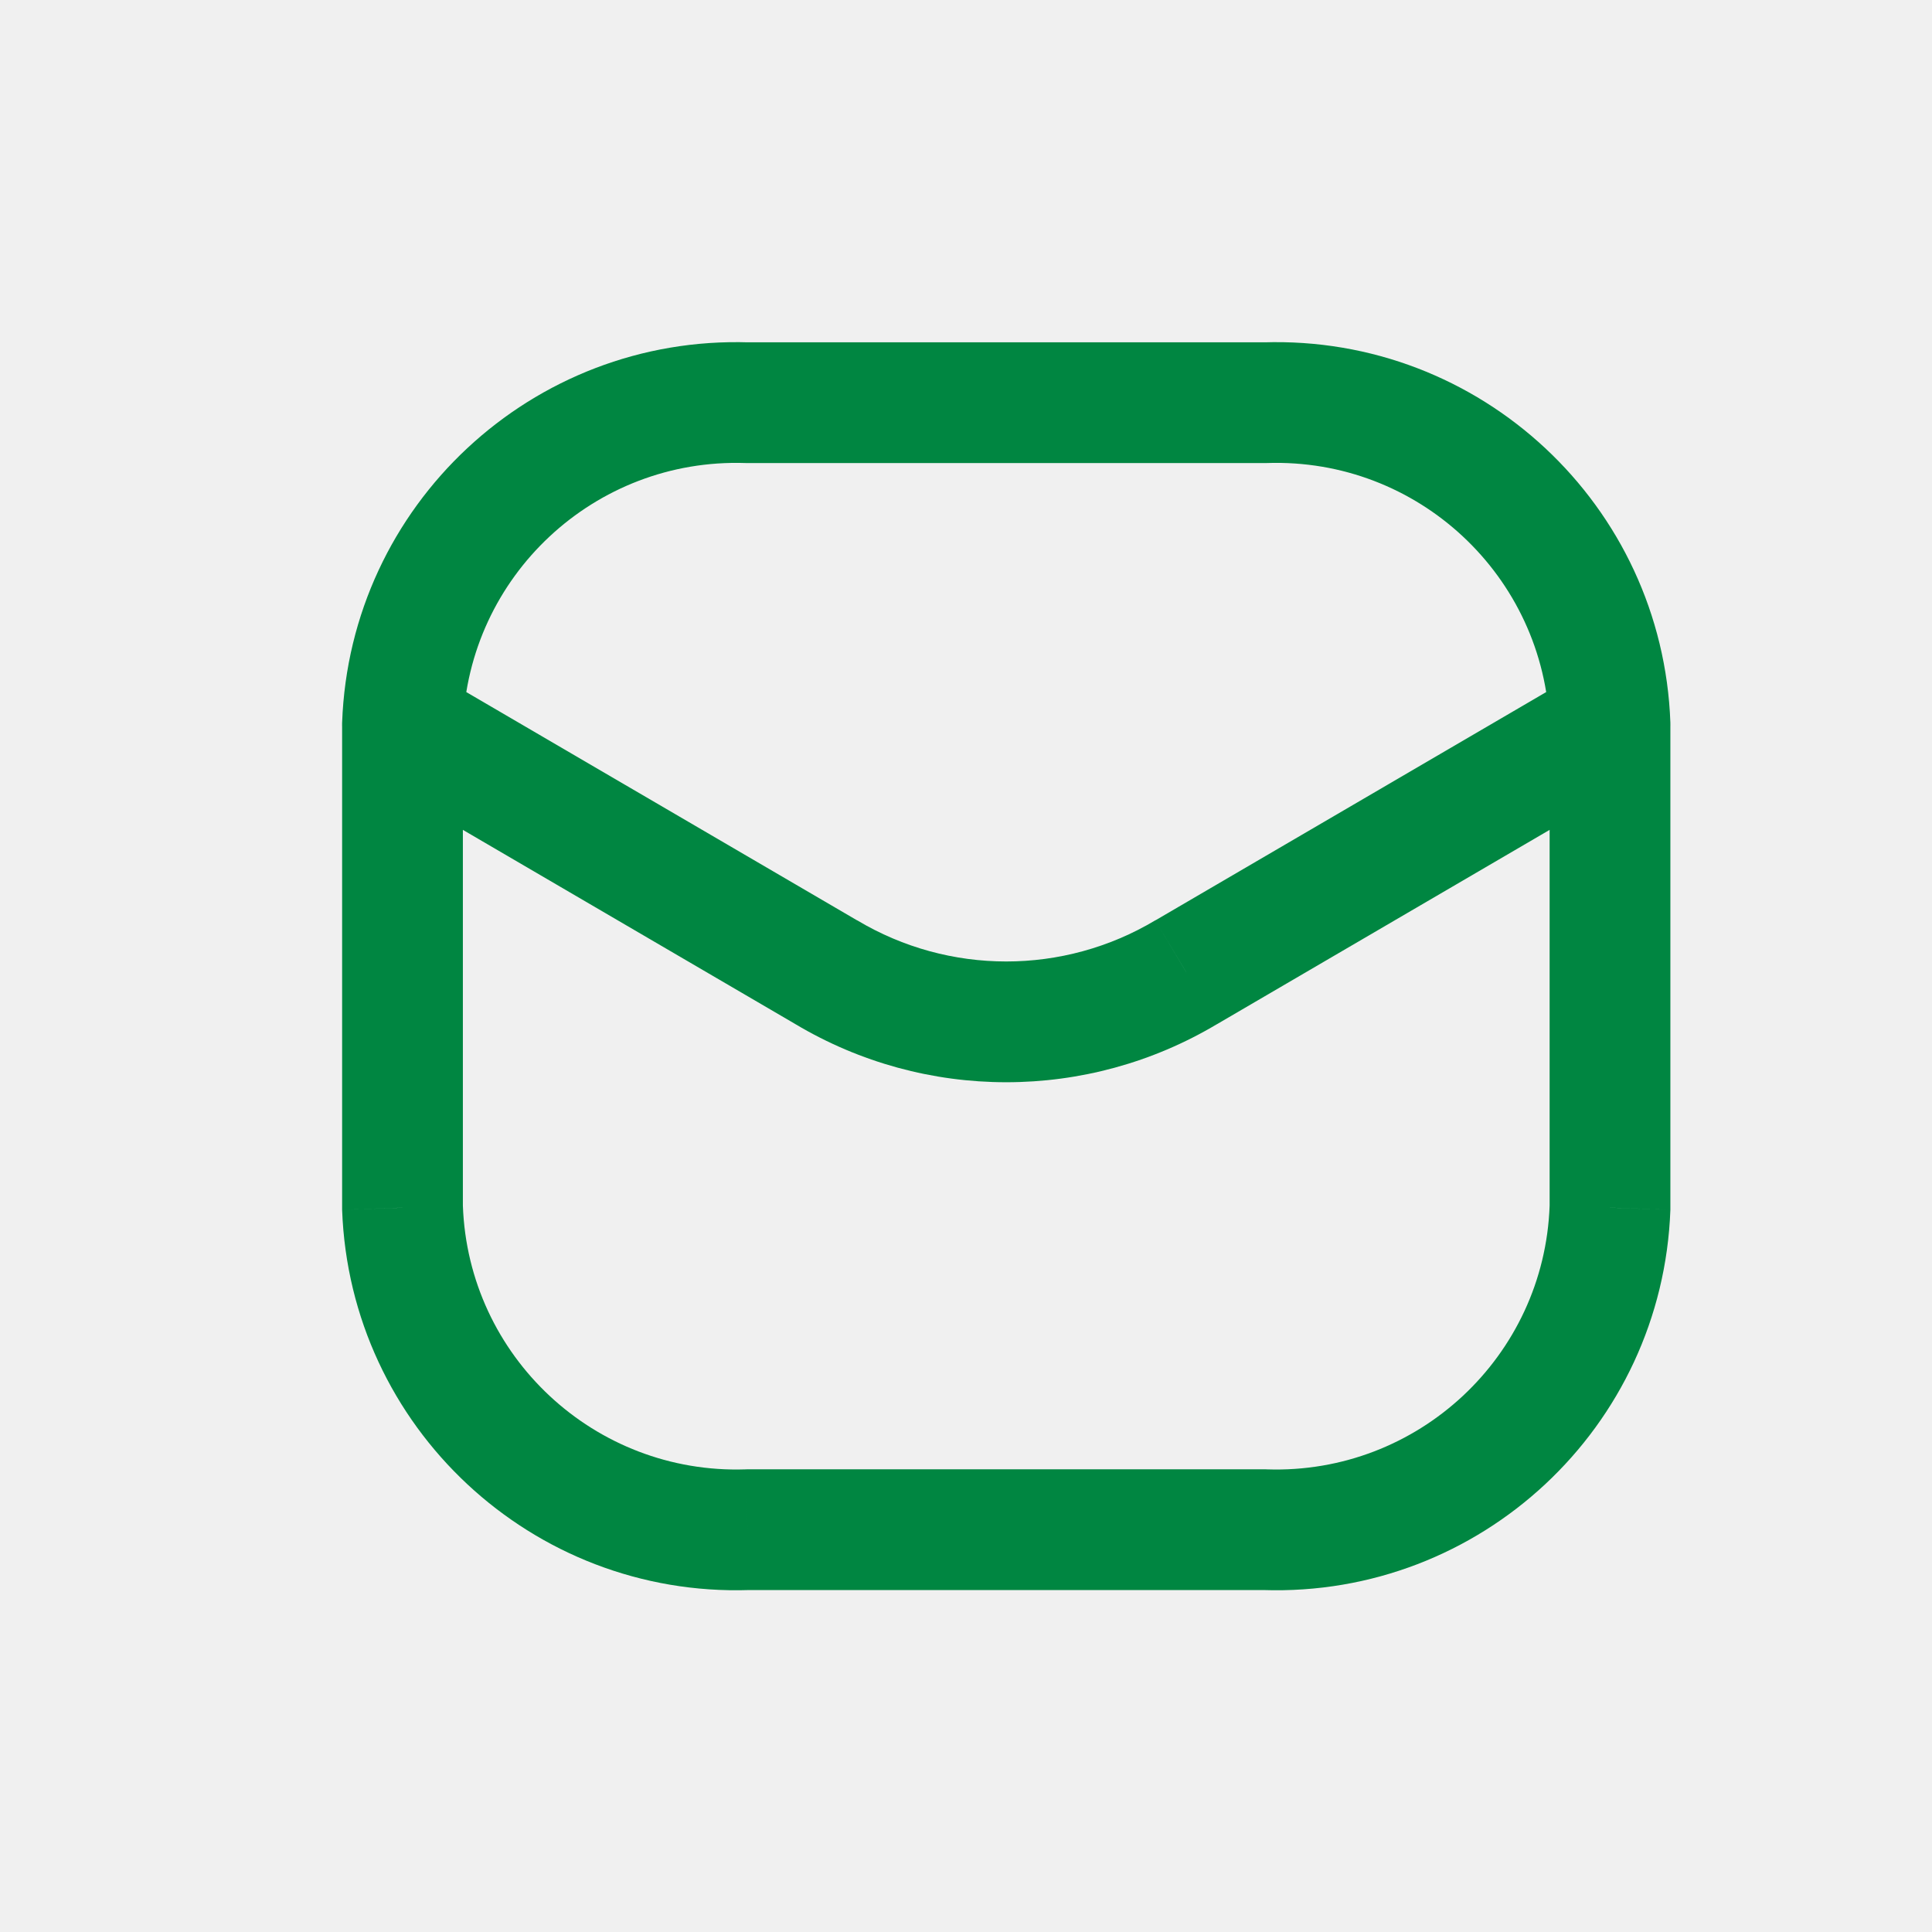
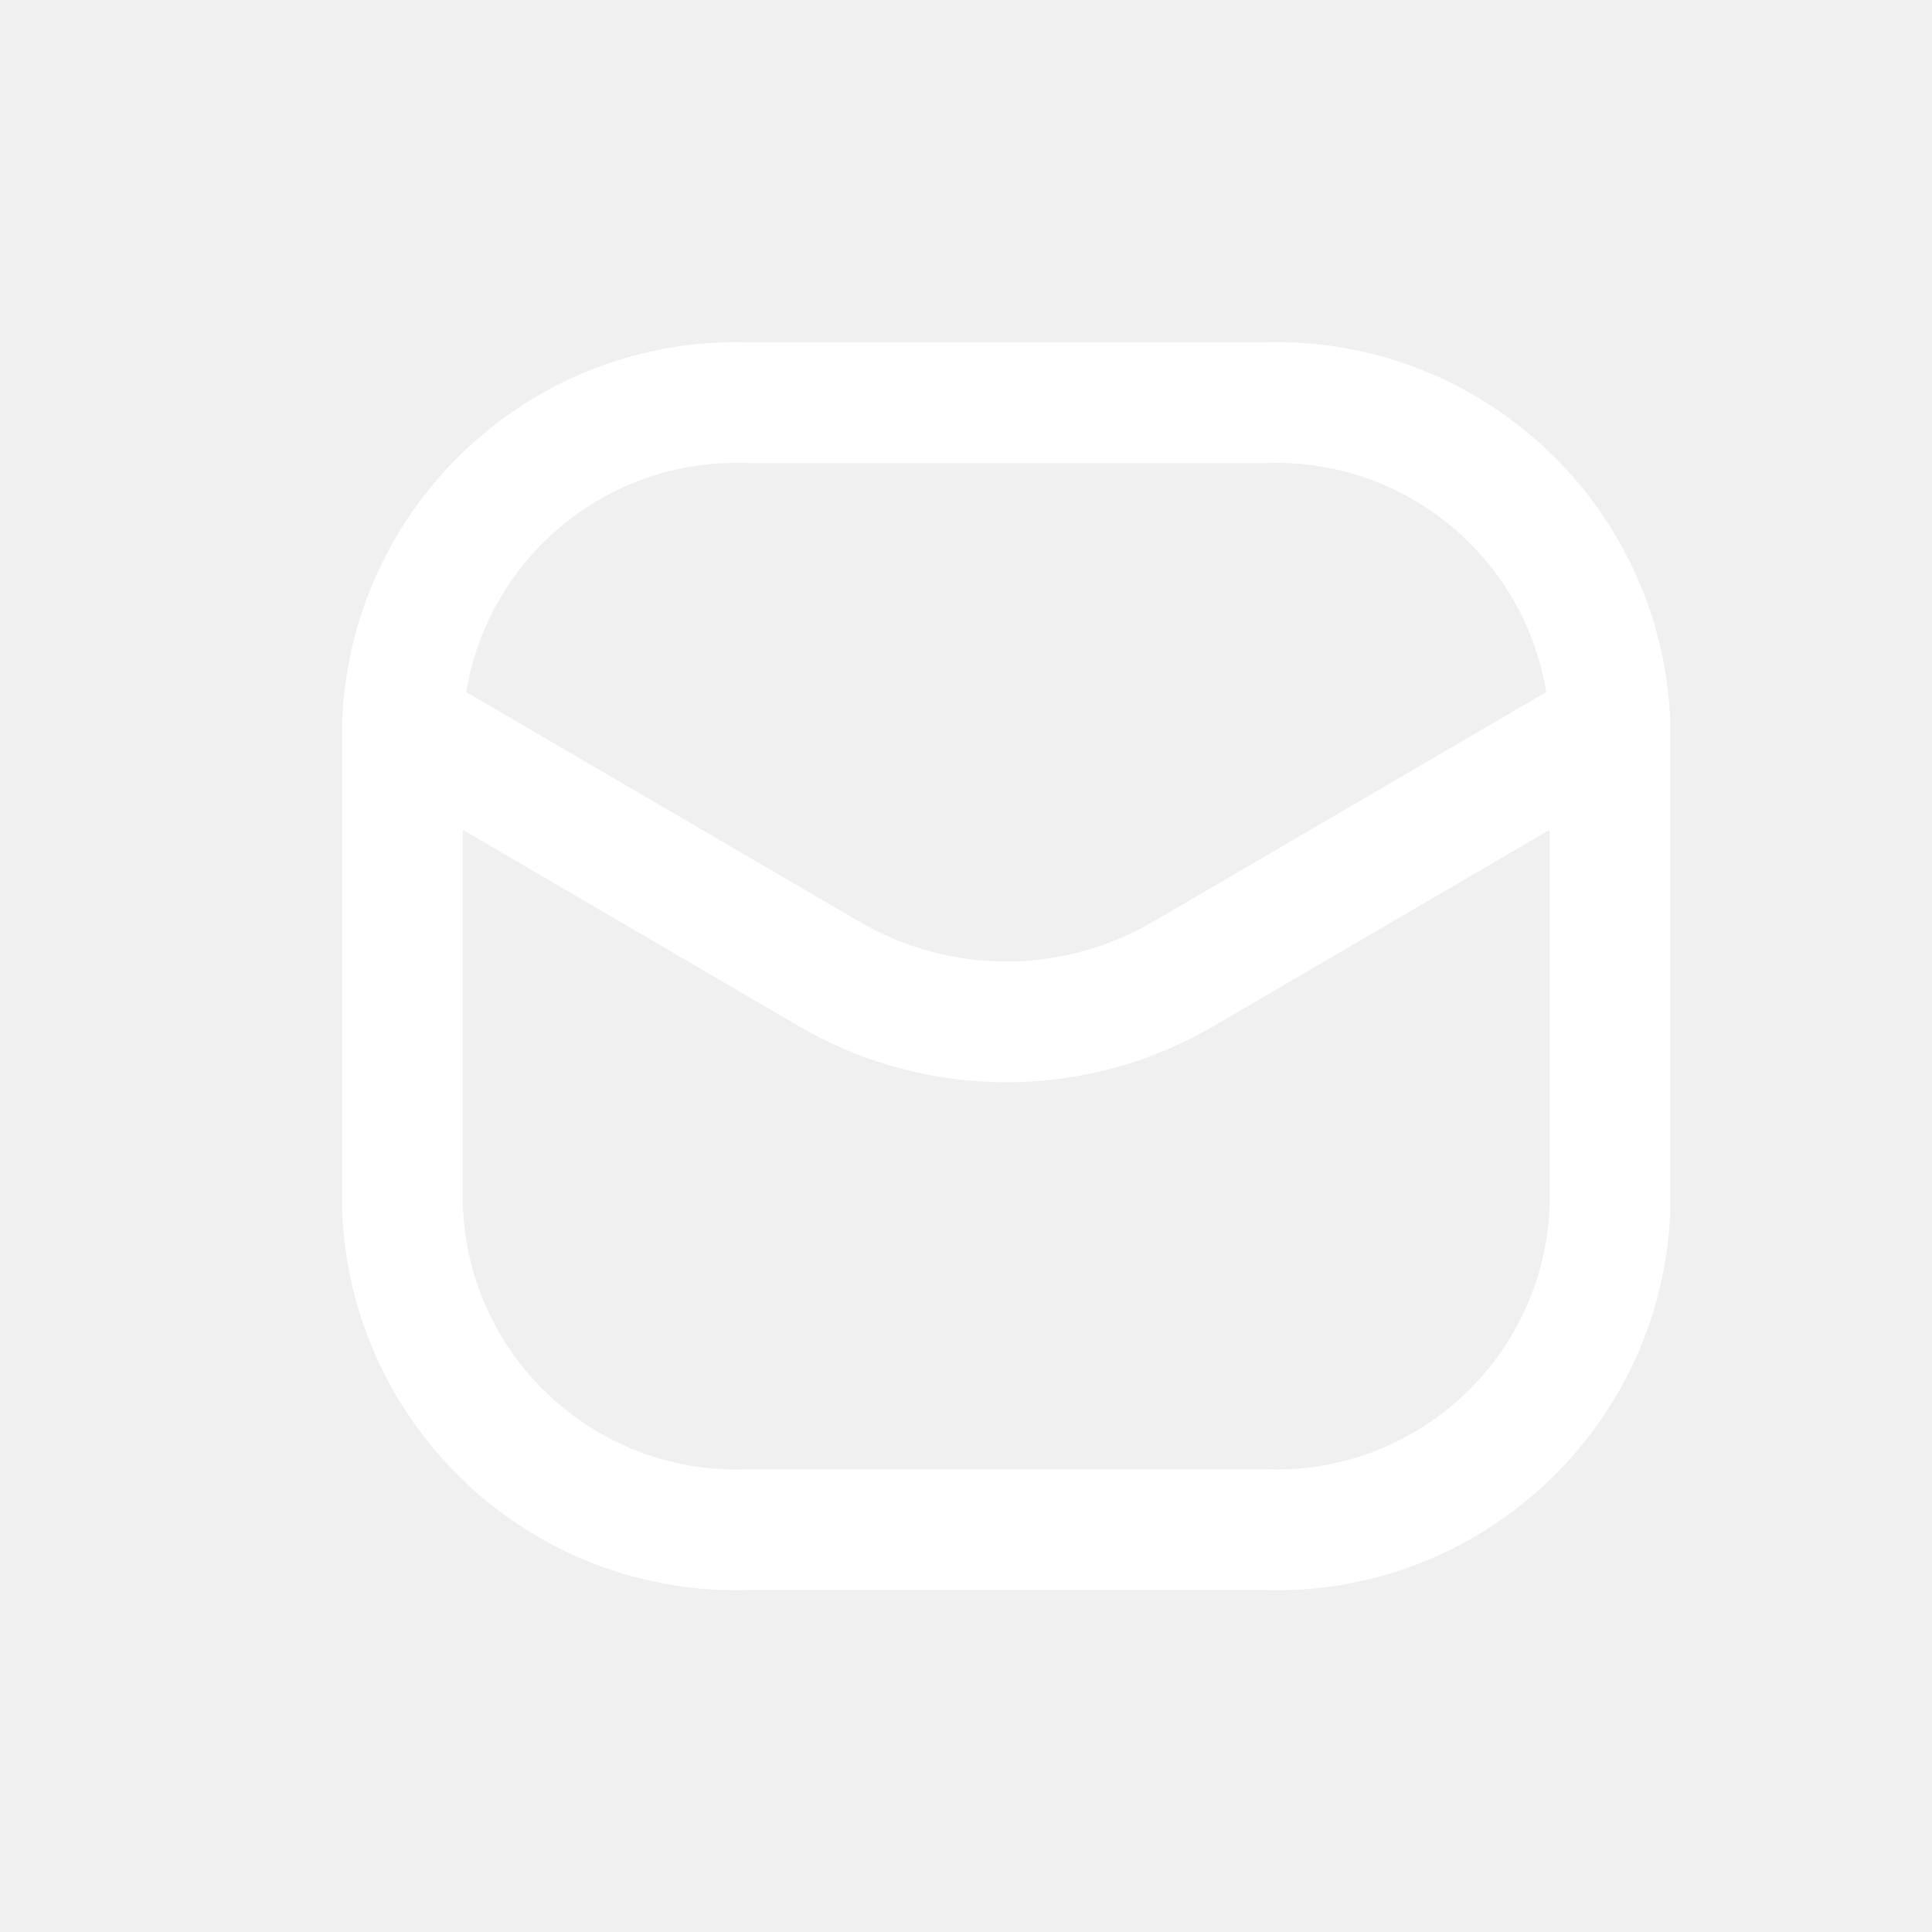
<svg xmlns="http://www.w3.org/2000/svg" width="24" height="24" viewBox="0 0 24 24" fill="none">
-   <path d="M19.25 9.029C19.265 9.443 19.613 9.767 20.027 9.752C20.441 9.737 20.764 9.39 20.75 8.976L19.25 9.029ZM15.714 5.002V5.752C15.722 5.752 15.731 5.752 15.739 5.752L15.714 5.002ZM9.286 5.002L9.261 5.752C9.269 5.752 9.278 5.752 9.286 5.752V5.002ZM4.25 8.976C4.236 9.39 4.559 9.737 4.973 9.752C5.387 9.767 5.735 9.443 5.75 9.029L4.25 8.976ZM20.75 9.002C20.75 8.588 20.414 8.252 20 8.252C19.586 8.252 19.25 8.588 19.25 9.002H20.75ZM20 15.002L20.75 15.029C20.75 15.02 20.75 15.011 20.75 15.002H20ZM15.714 19.002L15.739 18.253C15.731 18.253 15.722 18.252 15.714 18.252V19.002ZM9.286 19.002V18.252C9.278 18.252 9.269 18.253 9.261 18.253L9.286 19.002ZM5 15.002H4.25C4.25 15.011 4.25 15.02 4.25 15.029L5 15.002ZM5.75 9.002C5.75 8.588 5.414 8.252 5 8.252C4.586 8.252 4.25 8.588 4.25 9.002H5.75ZM20.378 9.65C20.736 9.441 20.857 8.982 20.648 8.624C20.439 8.266 19.979 8.146 19.622 8.355L20.378 9.65ZM14.736 12.077L14.358 11.43L14.351 11.433L14.736 12.077ZM10.264 12.077L10.649 11.433L10.642 11.43L10.264 12.077ZM5.378 8.355C5.021 8.146 4.561 8.266 4.352 8.624C4.143 8.982 4.264 9.441 4.622 9.65L5.378 8.355ZM20.75 8.976C20.653 6.275 18.39 4.163 15.689 4.253L15.739 5.752C17.613 5.689 19.184 7.155 19.25 9.029L20.75 8.976ZM15.714 4.252H9.286V5.752H15.714V4.252ZM9.311 4.253C6.611 4.163 4.347 6.275 4.25 8.976L5.75 9.029C5.816 7.155 7.387 5.689 9.261 5.752L9.311 4.253ZM19.25 9.002V15.002H20.75V9.002H19.25ZM19.25 14.976C19.184 16.849 17.613 18.315 15.739 18.253L15.689 19.752C18.39 19.842 20.653 17.729 20.75 15.029L19.25 14.976ZM15.714 18.252H9.286V19.752H15.714V18.252ZM9.261 18.253C7.387 18.315 5.816 16.849 5.75 14.976L4.25 15.029C4.347 17.729 6.611 19.842 9.311 19.752L9.261 18.253ZM5.75 15.002V9.002H4.25V15.002H5.75ZM19.622 8.355L14.358 11.43L15.114 12.725L20.378 9.65L19.622 8.355ZM14.351 11.433C13.211 12.114 11.789 12.114 10.649 11.433L9.879 12.721C11.493 13.685 13.507 13.685 15.12 12.721L14.351 11.433ZM10.642 11.43L5.378 8.355L4.622 9.65L9.886 12.725L10.642 11.43Z" fill="#008641" />
+   <path d="M19.25 9.029C19.265 9.443 19.613 9.767 20.027 9.752C20.441 9.737 20.764 9.39 20.75 8.976L19.25 9.029ZM15.714 5.002V5.752C15.722 5.752 15.731 5.752 15.739 5.752L15.714 5.002ZM9.286 5.002L9.261 5.752C9.269 5.752 9.278 5.752 9.286 5.752V5.002ZM4.25 8.976C4.236 9.39 4.559 9.737 4.973 9.752C5.387 9.767 5.735 9.443 5.75 9.029L4.25 8.976ZM20.75 9.002C20.75 8.588 20.414 8.252 20 8.252C19.586 8.252 19.25 8.588 19.25 9.002H20.75ZM20 15.002L20.75 15.029C20.75 15.02 20.75 15.011 20.75 15.002H20ZM15.714 19.002L15.739 18.253C15.731 18.253 15.722 18.252 15.714 18.252V19.002ZM9.286 19.002V18.252C9.278 18.252 9.269 18.253 9.261 18.253L9.286 19.002ZM5 15.002H4.25C4.25 15.011 4.25 15.02 4.25 15.029L5 15.002ZM5.75 9.002C5.75 8.588 5.414 8.252 5 8.252C4.586 8.252 4.25 8.588 4.25 9.002H5.75ZM20.378 9.65C20.736 9.441 20.857 8.982 20.648 8.624C20.439 8.266 19.979 8.146 19.622 8.355L20.378 9.65ZM14.736 12.077L14.358 11.43L14.351 11.433L14.736 12.077ZM10.264 12.077L10.649 11.433L10.642 11.43L10.264 12.077ZM5.378 8.355C5.021 8.146 4.561 8.266 4.352 8.624C4.143 8.982 4.264 9.441 4.622 9.65L5.378 8.355ZM20.75 8.976C20.653 6.275 18.39 4.163 15.689 4.253L15.739 5.752C17.613 5.689 19.184 7.155 19.25 9.029L20.75 8.976ZM15.714 4.252H9.286V5.752H15.714V4.252ZM9.311 4.253C6.611 4.163 4.347 6.275 4.25 8.976L5.75 9.029C5.816 7.155 7.387 5.689 9.261 5.752L9.311 4.253ZM19.25 9.002V15.002H20.75V9.002H19.25ZM19.25 14.976C19.184 16.849 17.613 18.315 15.739 18.253L15.689 19.752C18.39 19.842 20.653 17.729 20.75 15.029L19.25 14.976ZM15.714 18.252H9.286V19.752H15.714V18.252ZM9.261 18.253C7.387 18.315 5.816 16.849 5.75 14.976L4.25 15.029C4.347 17.729 6.611 19.842 9.311 19.752L9.261 18.253ZM5.75 15.002V9.002H4.25V15.002H5.75ZM19.622 8.355L14.358 11.43L15.114 12.725L20.378 9.65L19.622 8.355ZM14.351 11.433C13.211 12.114 11.789 12.114 10.649 11.433L9.879 12.721C11.493 13.685 13.507 13.685 15.12 12.721L14.351 11.433ZM10.642 11.43L5.378 8.355L4.622 9.65L9.886 12.725L10.642 11.43Z" fill="#FFFFFF" />
</svg>
